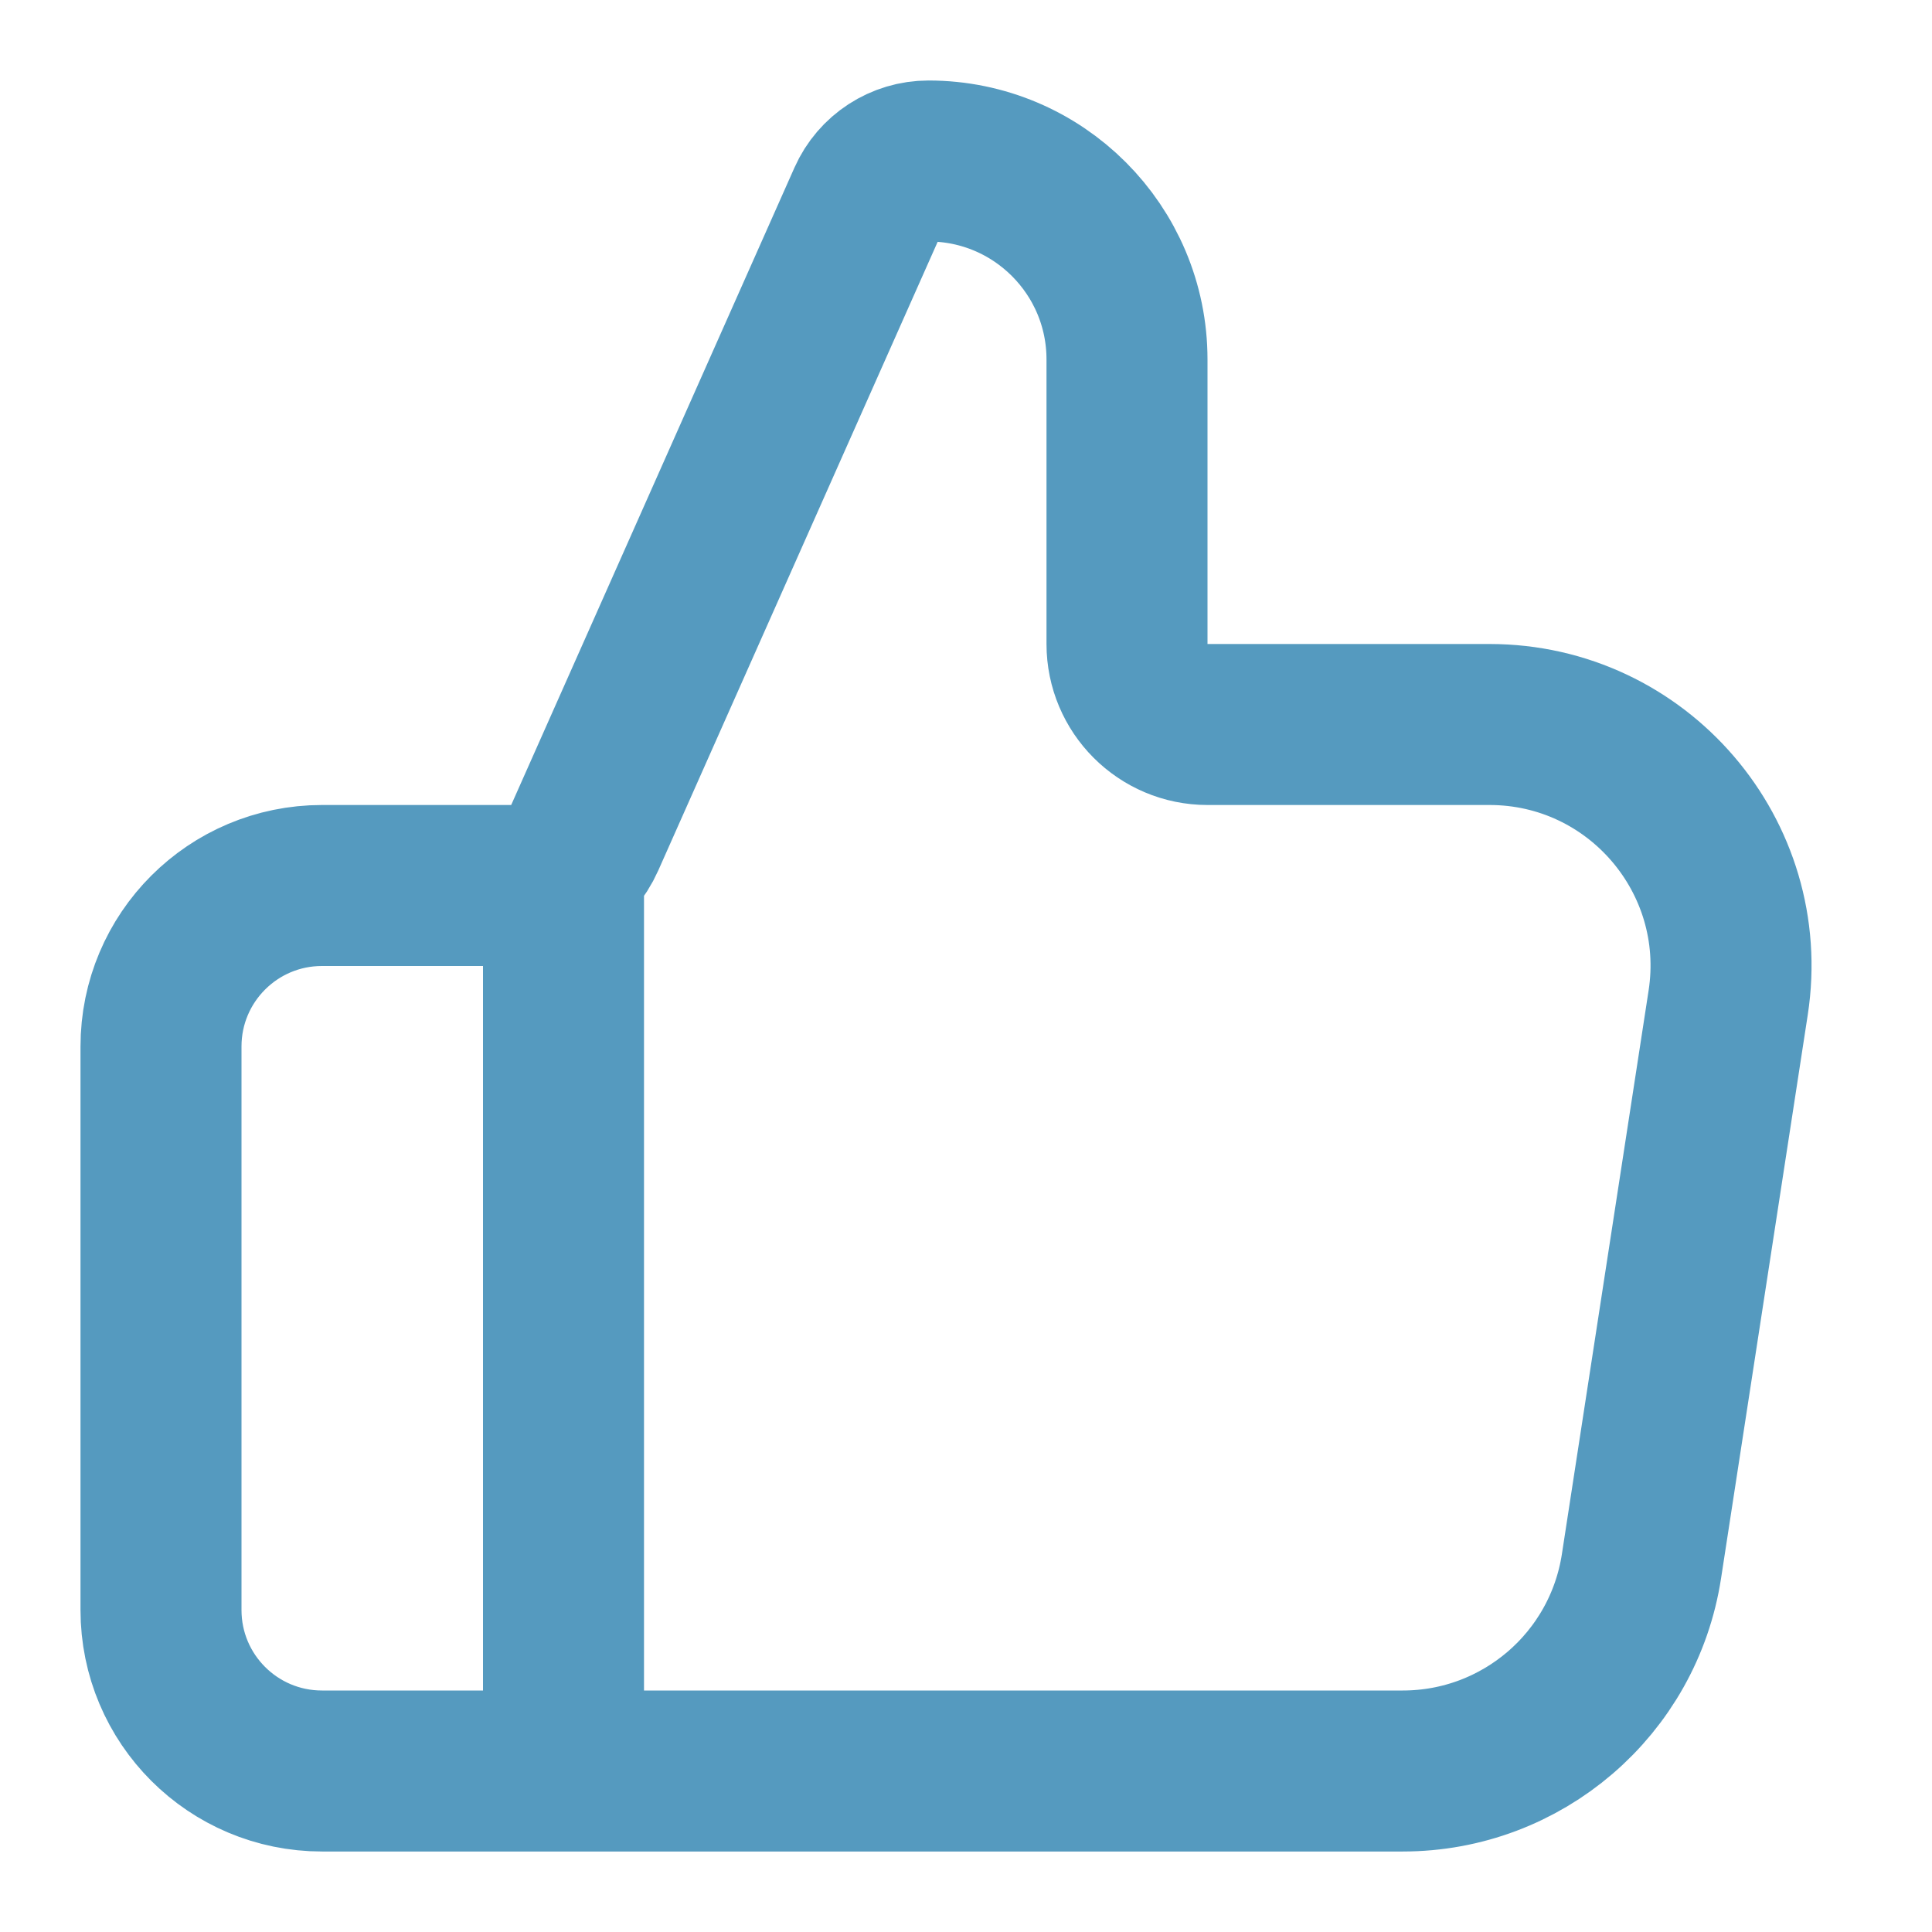
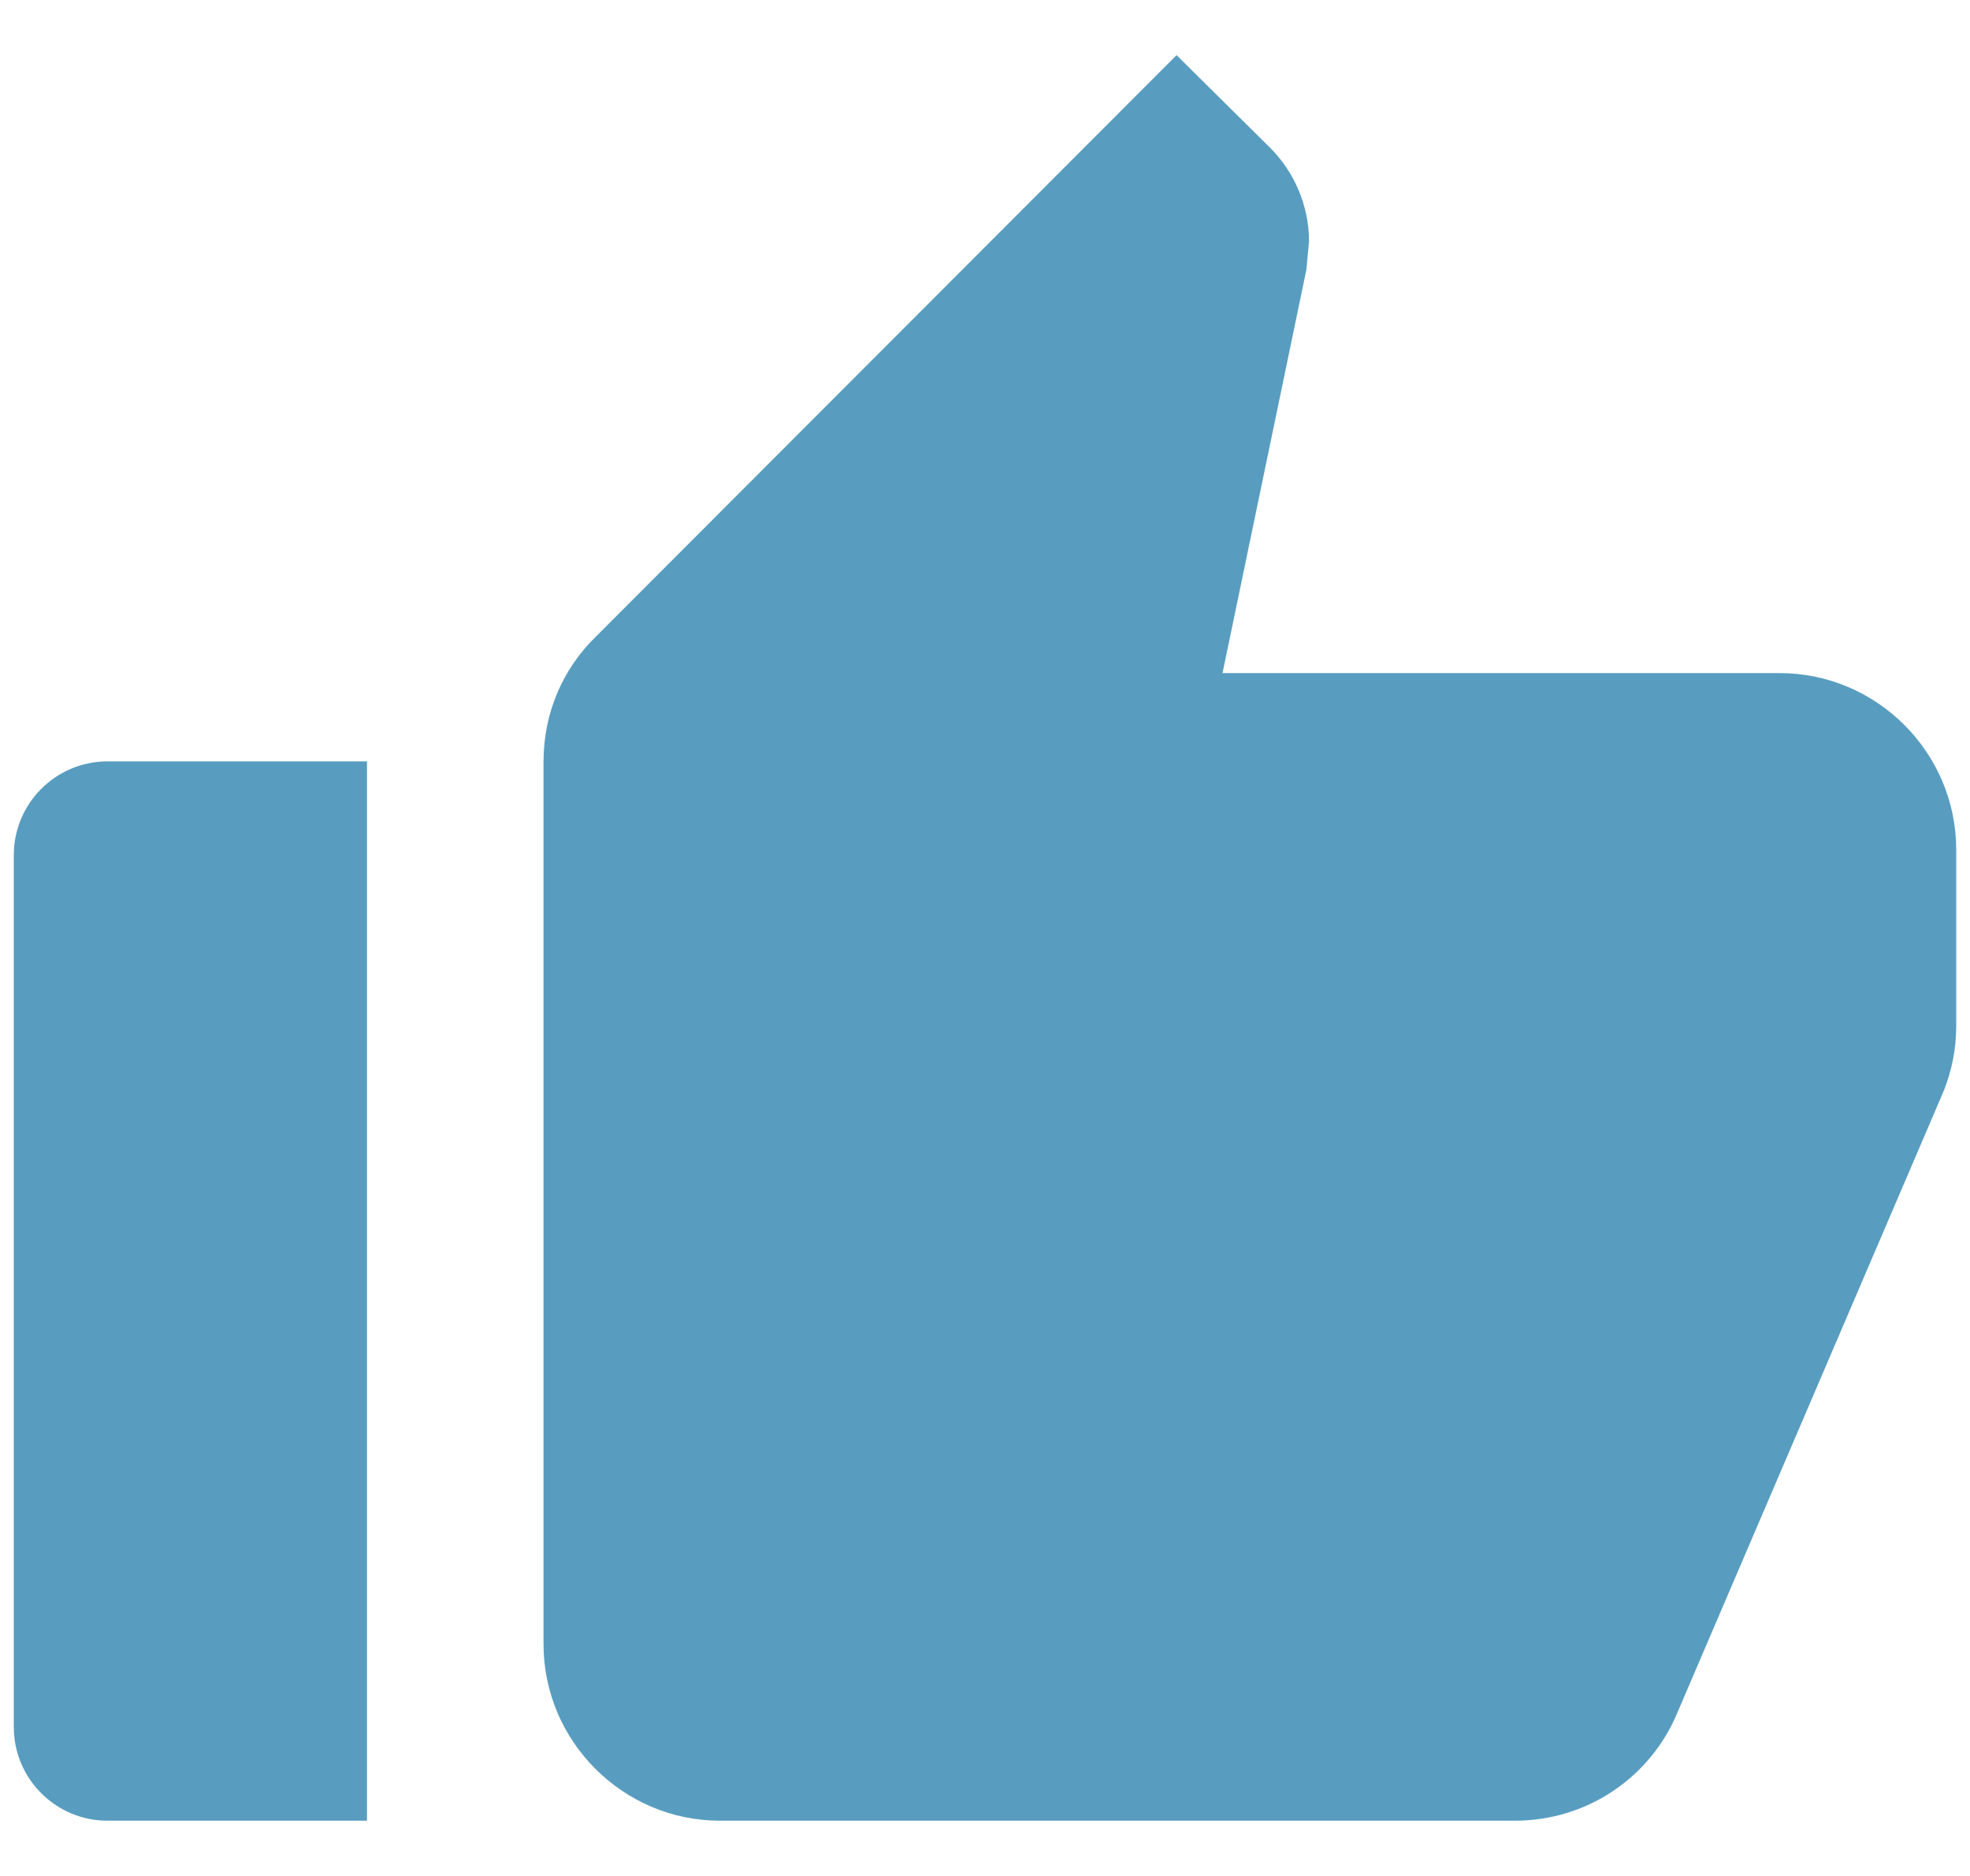
- <svg xmlns="http://www.w3.org/2000/svg" width="24" height="24" viewBox="0 0 24 24" fill="none">
-   <path d="M7 22V11M2 13V20C2 21.105 2.895 22 4 22H17.426C18.907 22 20.166 20.92 20.391 19.456L21.468 12.456C21.748 10.639 20.342 9 18.503 9H15C14.448 9 14 8.552 14 8V4.466C14 3.104 12.896 2 11.534 2C11.209 2 10.915 2.191 10.783 2.488L7.264 10.406C7.103 10.767 6.745 11 6.35 11H4C2.895 11 2 11.895 2 13Z" stroke="#559ABF" stroke-width="2" stroke-linecap="round" stroke-linejoin="round" />
+ <svg xmlns="http://www.w3.org/2000/svg" width="21" height="20" viewBox="0 0 21 20" fill="none">
+   <path d="M0.147 18.411C0.147 18.964 0.595 19.411 1.147 19.411H3.912V8.117H1.147C0.595 8.117 0.147 8.565 0.147 9.117V18.411ZM20.853 9.058C20.853 8.023 20.006 7.176 18.971 7.176H13.032L13.926 2.875L13.954 2.574C13.954 2.188 13.794 1.83 13.54 1.576L12.542 0.588L6.349 6.79C6.001 7.129 5.794 7.6 5.794 8.117V17.529C5.794 18.564 6.641 19.411 7.676 19.411H16.147C16.928 19.411 17.596 18.941 17.879 18.263L20.721 11.628C20.806 11.411 20.853 11.185 20.853 10.941V9.058Z" fill="#589DC0" />
</svg>
